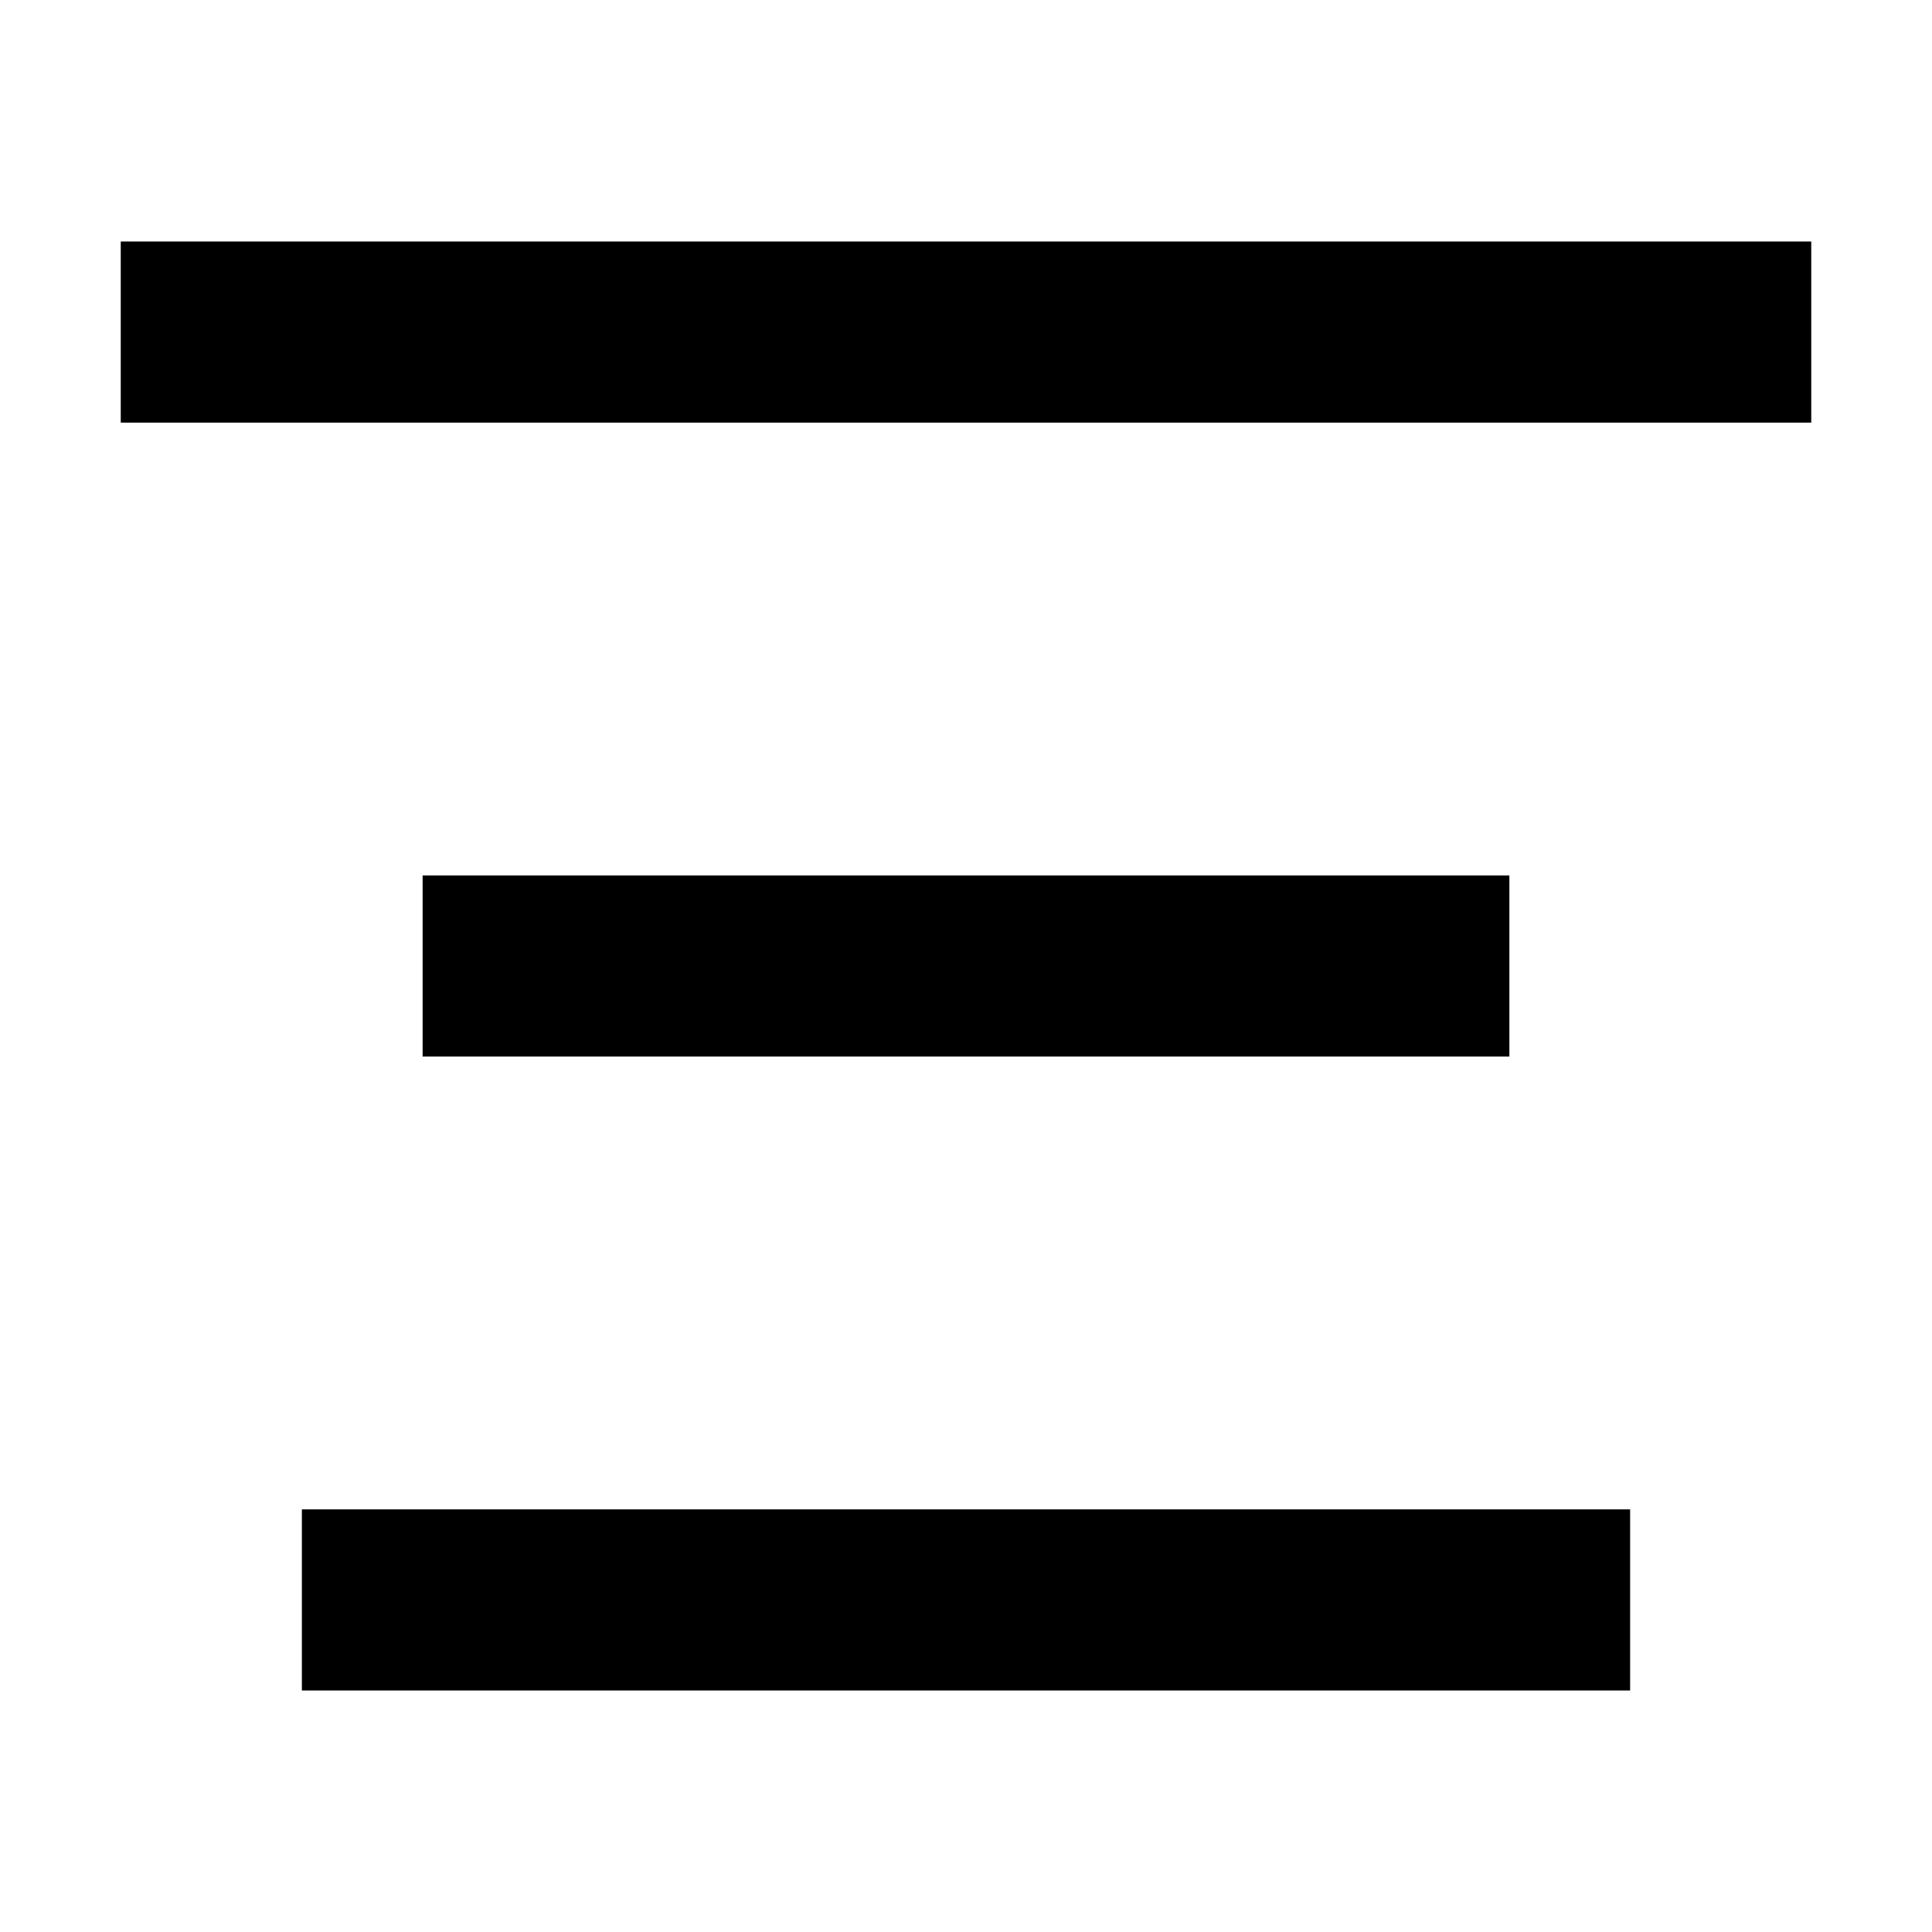
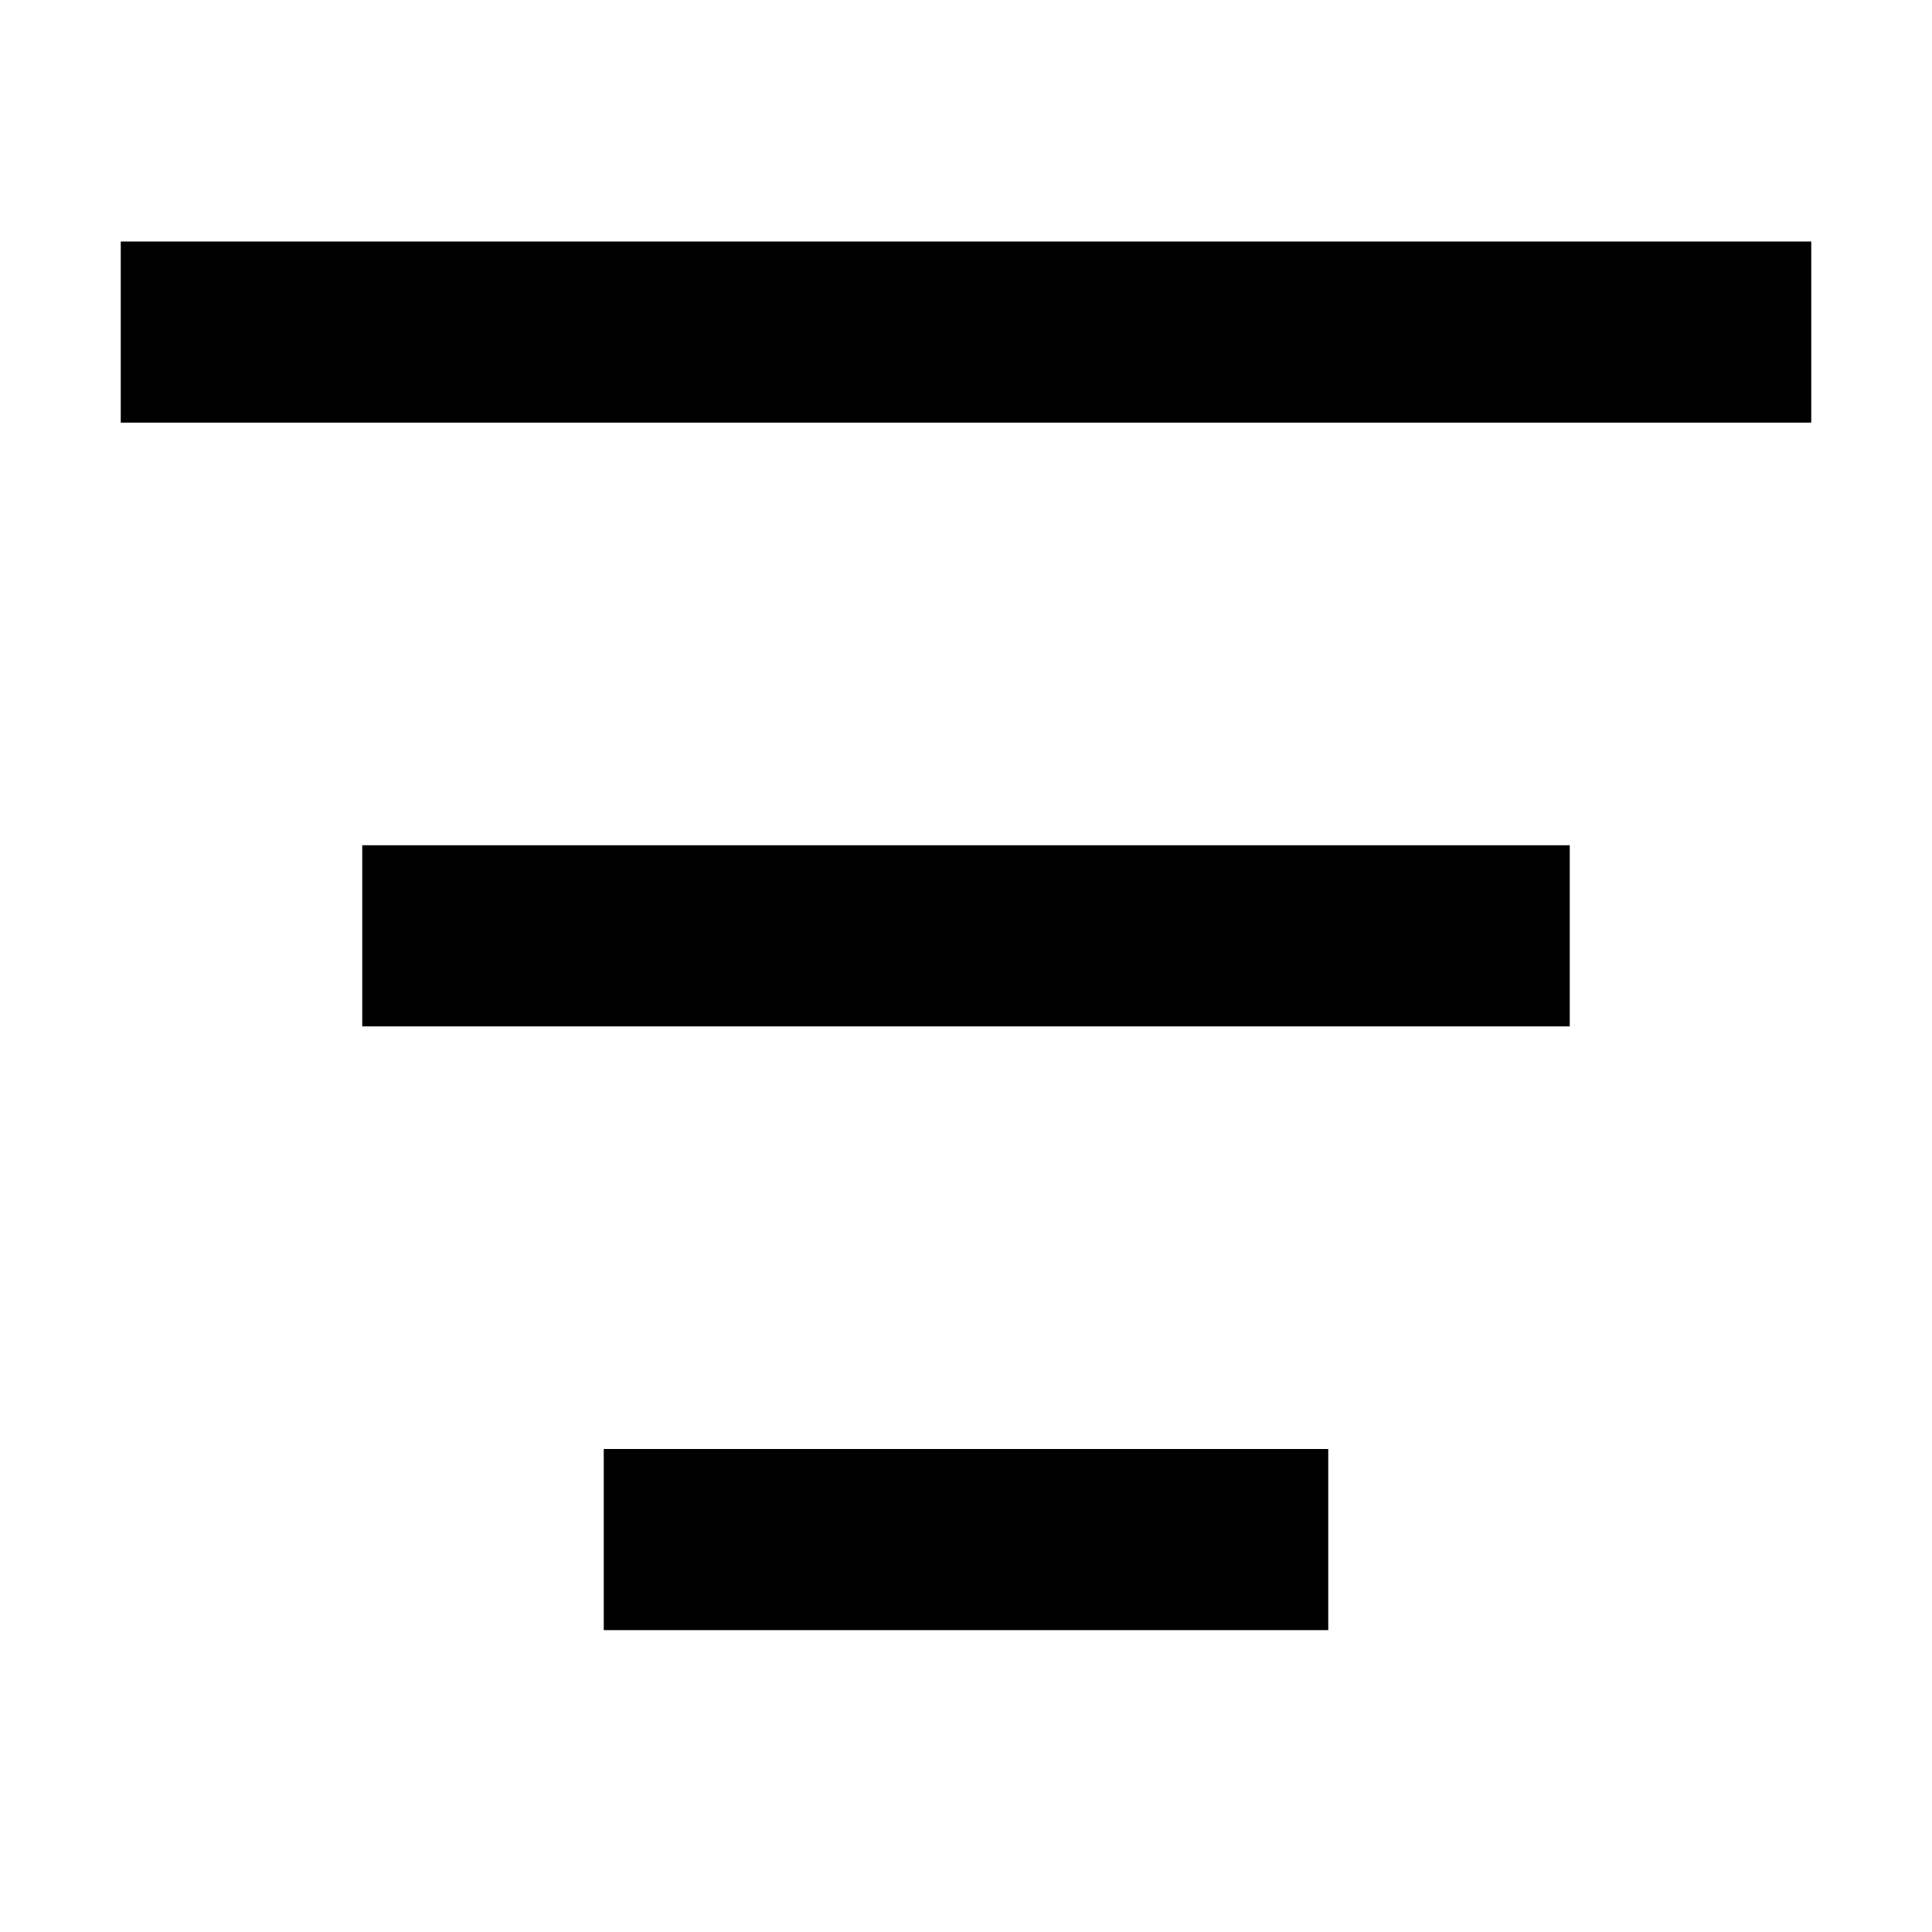
<svg xmlns="http://www.w3.org/2000/svg" width="16" height="16" viewBox="0 0 16 16" fill="none">
-   <path fill-rule="evenodd" clip-rule="evenodd" d="M1.75 2H1V3.5H1.75H14.25H15V2H14.25H1.75ZM3.5 7.25H4.25H11.75H12.5V8.75H11.75H4.25H3.5V7.25ZM2.5 12.5H3.25H12.75H13.5V14H12.75H3.25H2.5V12.5Z" fill="#000" />
+   <path fill="#000" fill-rule="evenodd" clip-rule="evenodd" d="M1 2h14v1.5H1zm4 10h6v1.5H5zM3.75 7H3v1.5h10V7H3.75" />
</svg>
